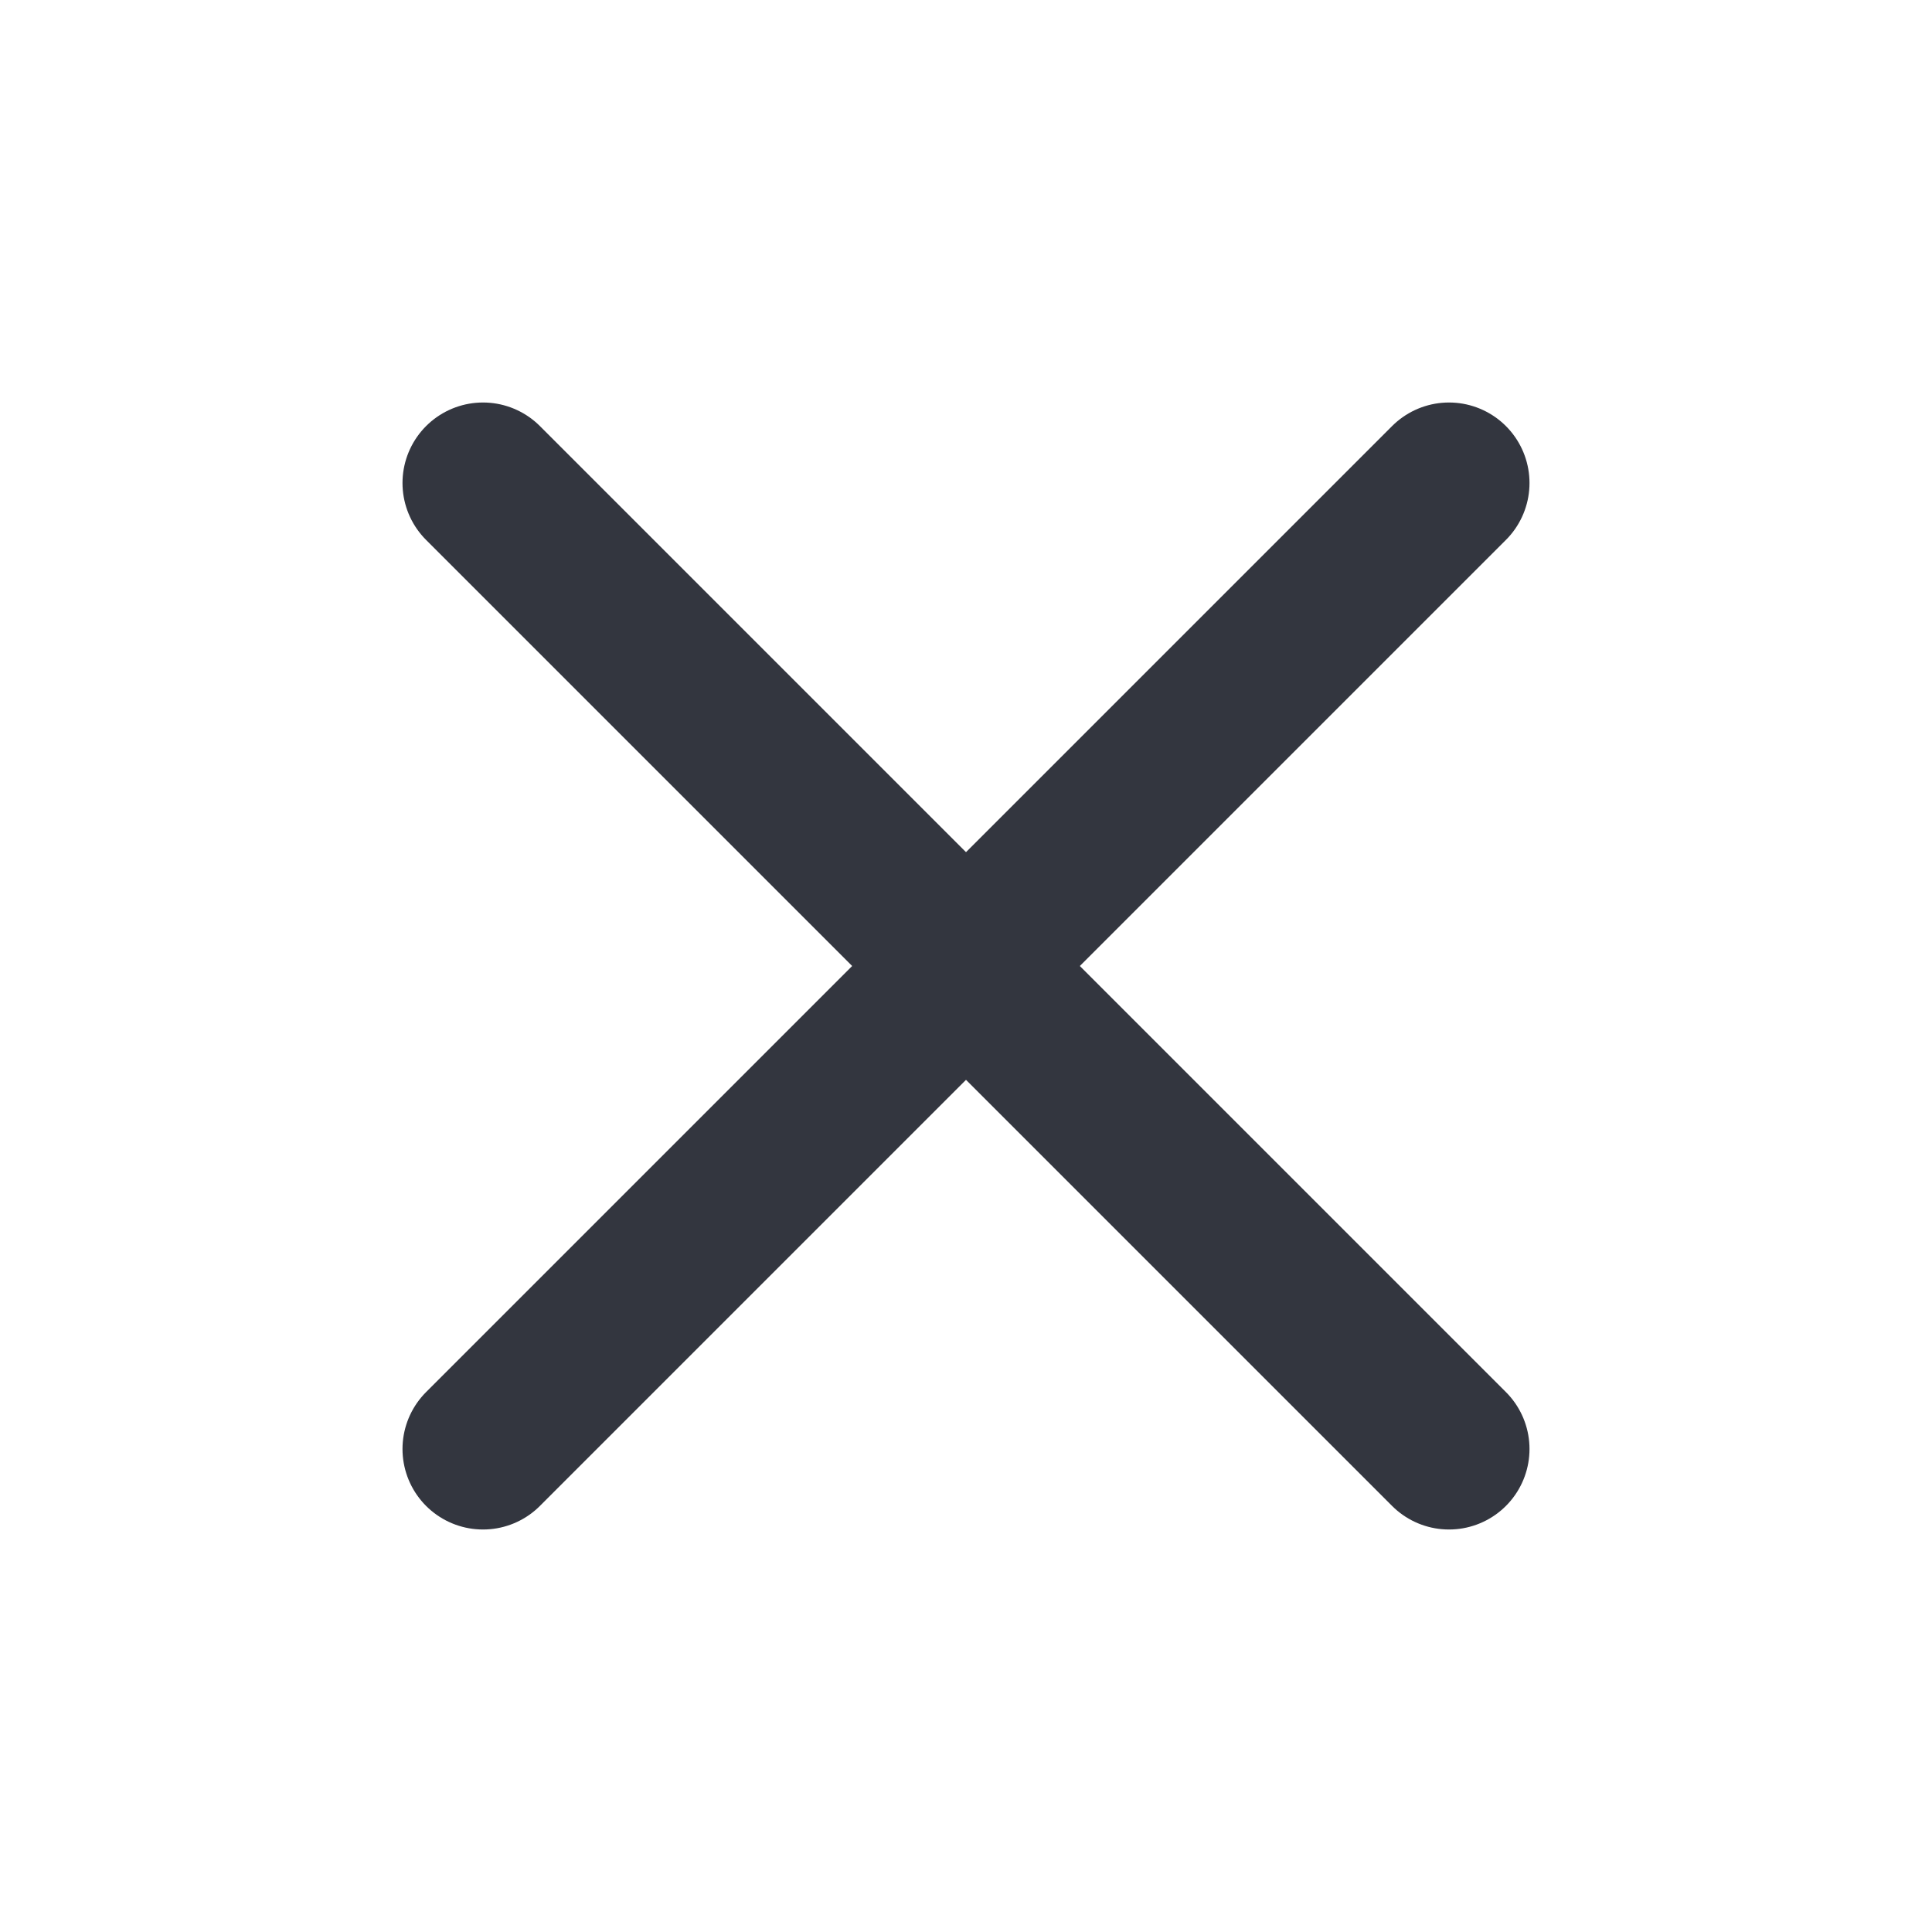
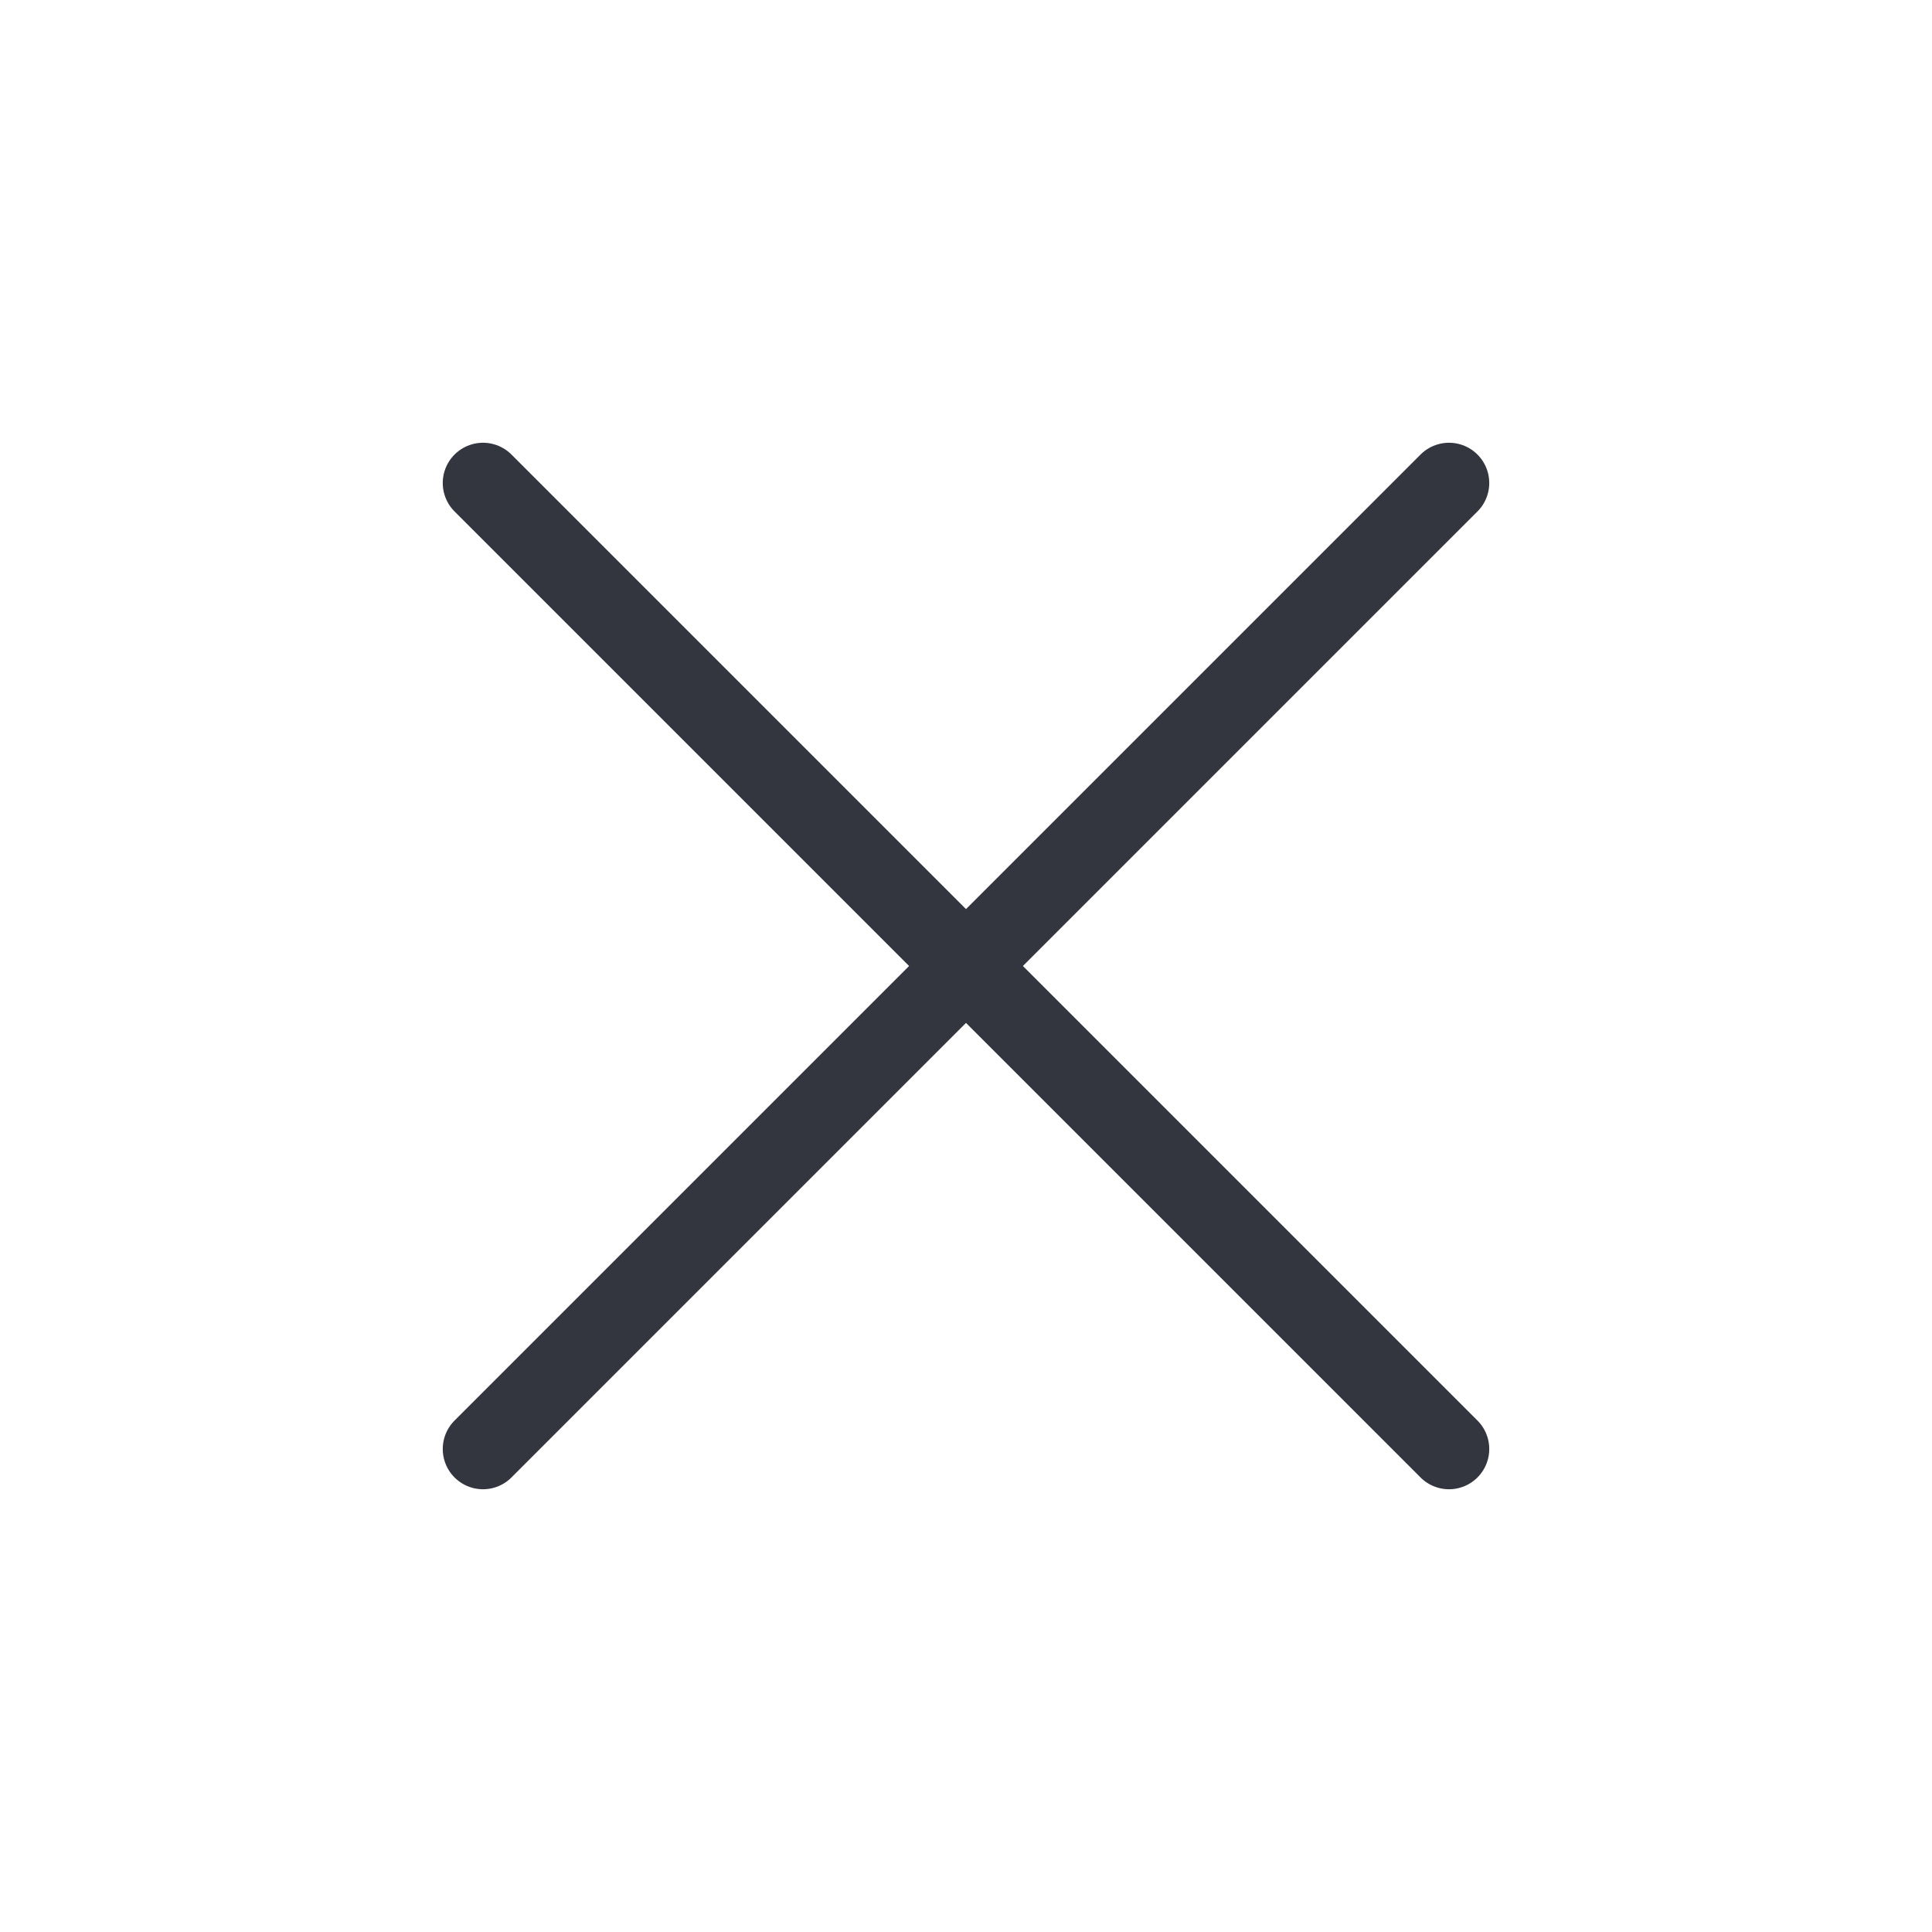
<svg xmlns="http://www.w3.org/2000/svg" width="24" height="24" viewBox="0 0 24 24" fill="none">
-   <path d="M18 6L6 18" stroke="#33363F" stroke-width="2" stroke-linecap="round" stroke-linejoin="round" />
-   <path d="M6 6L18 18" stroke="#33363F" stroke-width="2" stroke-linecap="round" stroke-linejoin="round" />
+   <path d="M18 6L6 18" stroke="#33363F" strokeWidth="2" stroke-linecap="round" stroke-linejoin="round" />
+   <path d="M6 6L18 18" stroke="#33363F" strokeWidth="2" stroke-linecap="round" stroke-linejoin="round" />
</svg>
